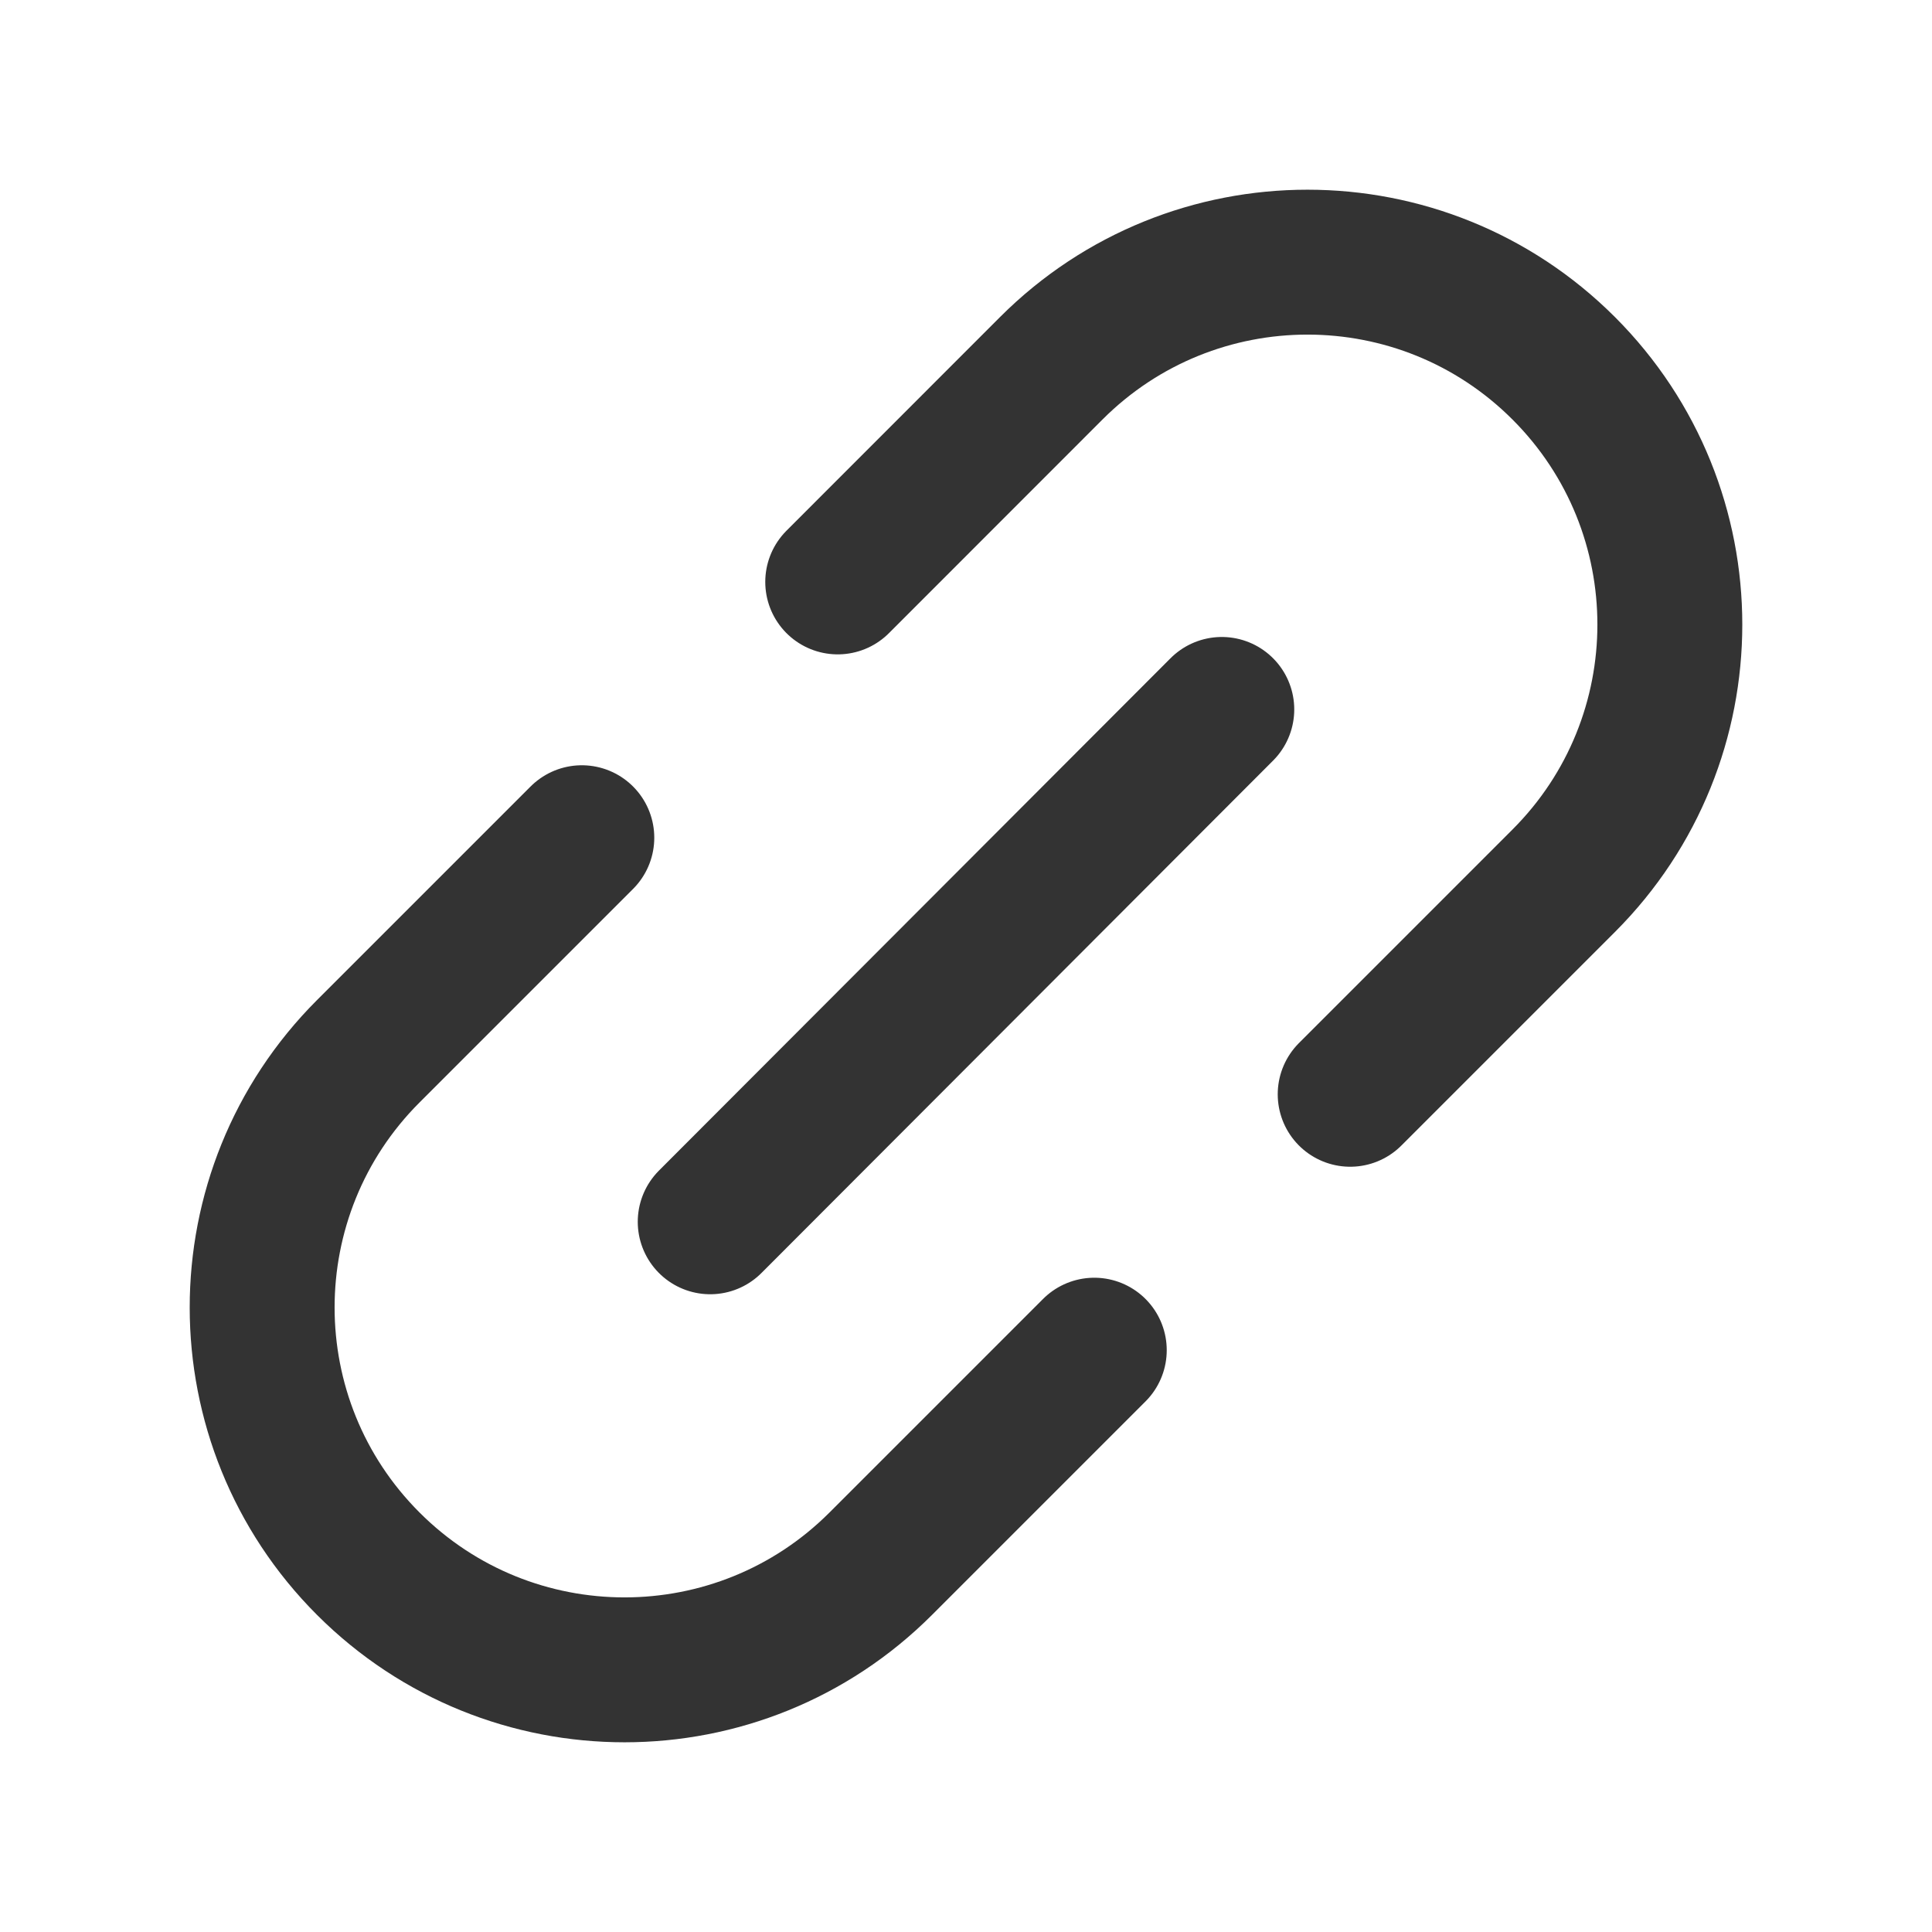
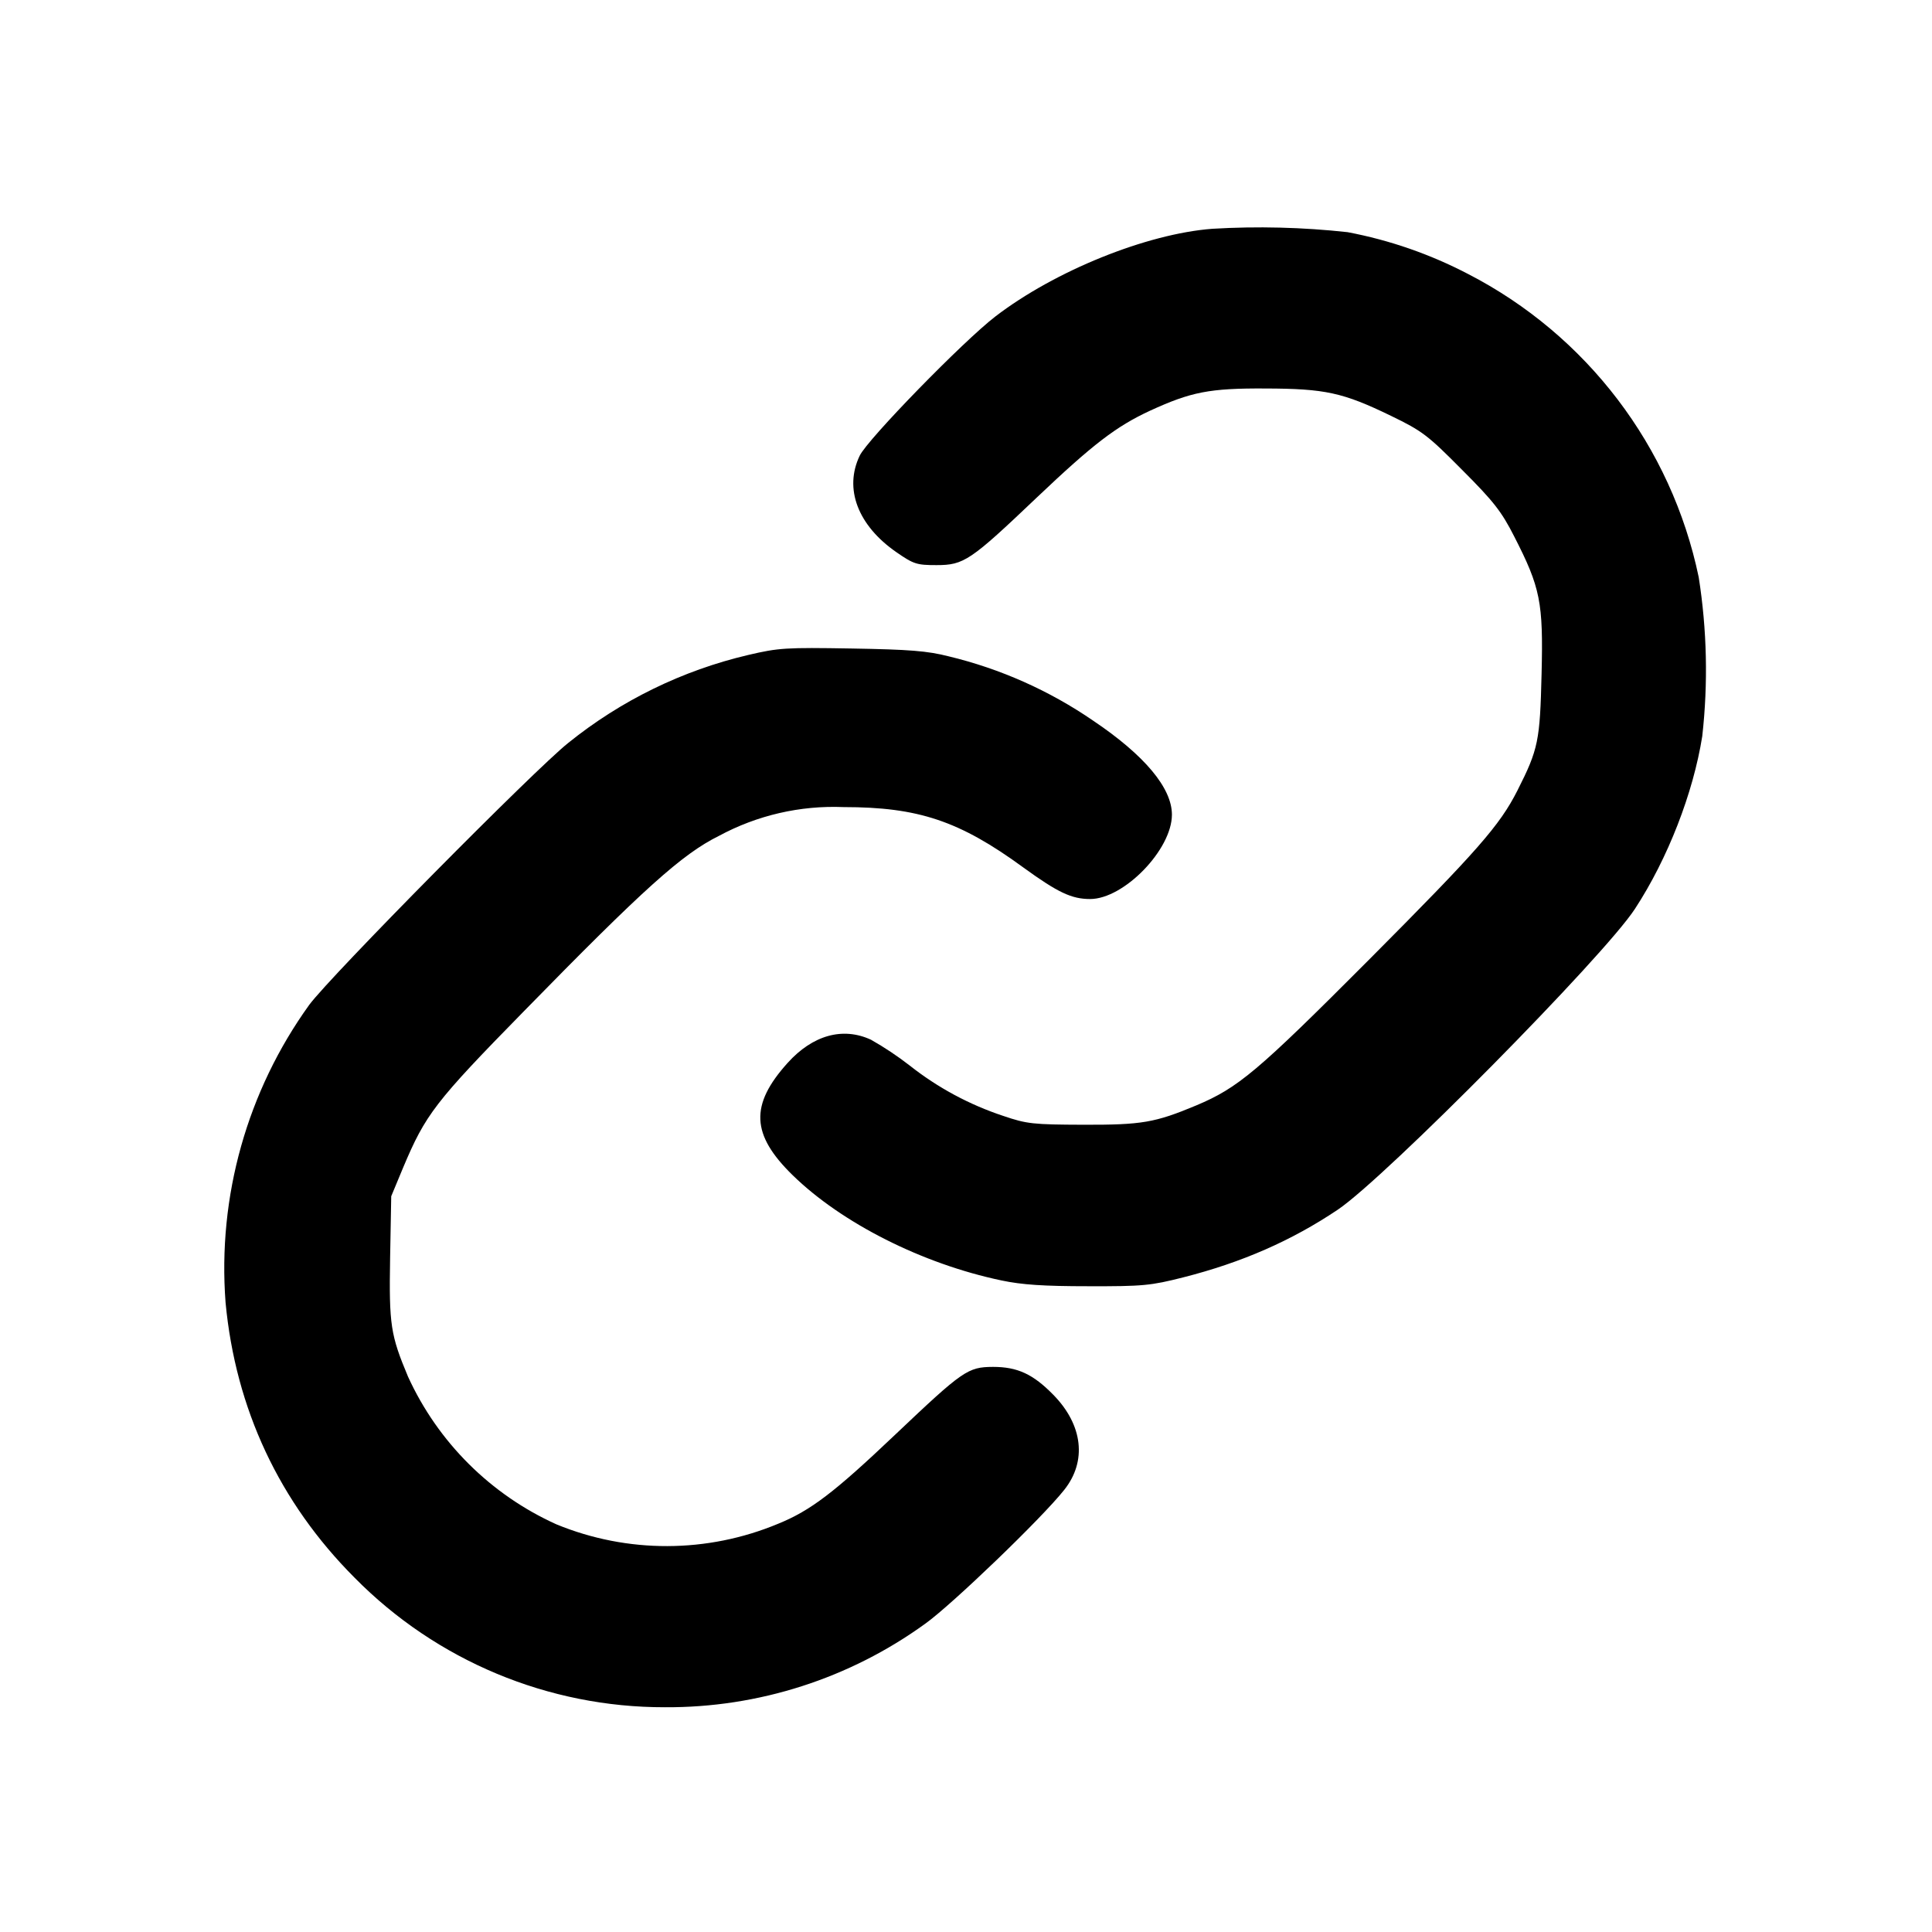
- <svg fill="none" viewBox="0 0 20 20">
-   <path stroke="#333" stroke-linecap="round" stroke-linejoin="round" stroke-width="1.5" d="m7.352 12.648 5.296-5.304m-1.32 6.633-2.21 2.21a3.751 3.751 0 0 1-5.306-5.304l2.211-2.211m7.954 2.656 2.21-2.21a3.751 3.751 0 0 0-5.304-5.306L8.672 6.024" />
+ <svg xmlns="http://www.w3.org/2000/svg" viewBox="0 0 12 12">
+   <path fill-rule="evenodd" d="M7.53 1.421c-.408.031-.978.261-1.348.545-.198.152-.793.762-.842.864-.099.205-.012.434.228.6.107.074.126.08.249.08.17 0 .21-.027.623-.42.35-.332.492-.441.703-.539.255-.117.37-.14.717-.138.371.001.481.025.78.17.194.094.228.12.441.335.197.197.245.259.323.412.164.32.182.41.171.856-.01.416-.02.467-.15.724-.11.217-.246.372-.924 1.053-.693.695-.81.793-1.071.903-.256.107-.337.121-.7.12-.315-.001-.352-.005-.499-.055a1.9 1.9 0 0 1-.581-.313 2 2 0 0 0-.24-.16c-.175-.081-.362-.029-.518.144-.235.261-.227.445.031.697.305.298.806.551 1.297.654.127.027.264.036.54.036.34.001.388-.004.589-.055.363-.092.674-.228.961-.421.295-.199 1.653-1.573 1.845-1.868.204-.312.362-.719.418-1.072a3.7 3.7 0 0 0-.022-.988 2.75 2.75 0 0 0-1.434-1.884 2.7 2.7 0 0 0-.747-.259 5 5 0 0 0-.84-.021M4.648 4.068a2.8 2.8 0 0 0-1.118.546c-.205.162-1.475 1.446-1.609 1.627a2.8 2.8 0 0 0-.52 1.849c.062.66.334 1.241.801 1.709a2.7 2.7 0 0 0 1.928.805 2.73 2.73 0 0 0 1.617-.519c.164-.117.724-.655.863-.831.142-.178.116-.403-.067-.59-.126-.129-.223-.174-.375-.174-.157.001-.186.021-.609.422-.378.359-.524.47-.725.552a1.8 1.8 0 0 1-1.378.004 1.85 1.85 0 0 1-.922-.918c-.108-.258-.118-.321-.111-.735l.007-.385.074-.178c.139-.33.197-.407.749-.97.747-.764.984-.977 1.212-1.09a1.5 1.5 0 0 1 .775-.179c.463 0 .719.085 1.116.375.215.156.3.196.415.196.21 0 .508-.307.508-.524 0-.166-.17-.369-.488-.583a2.7 2.7 0 0 0-.901-.401c-.13-.033-.241-.042-.6-.048-.41-.007-.454-.004-.642.04" />
</svg>
